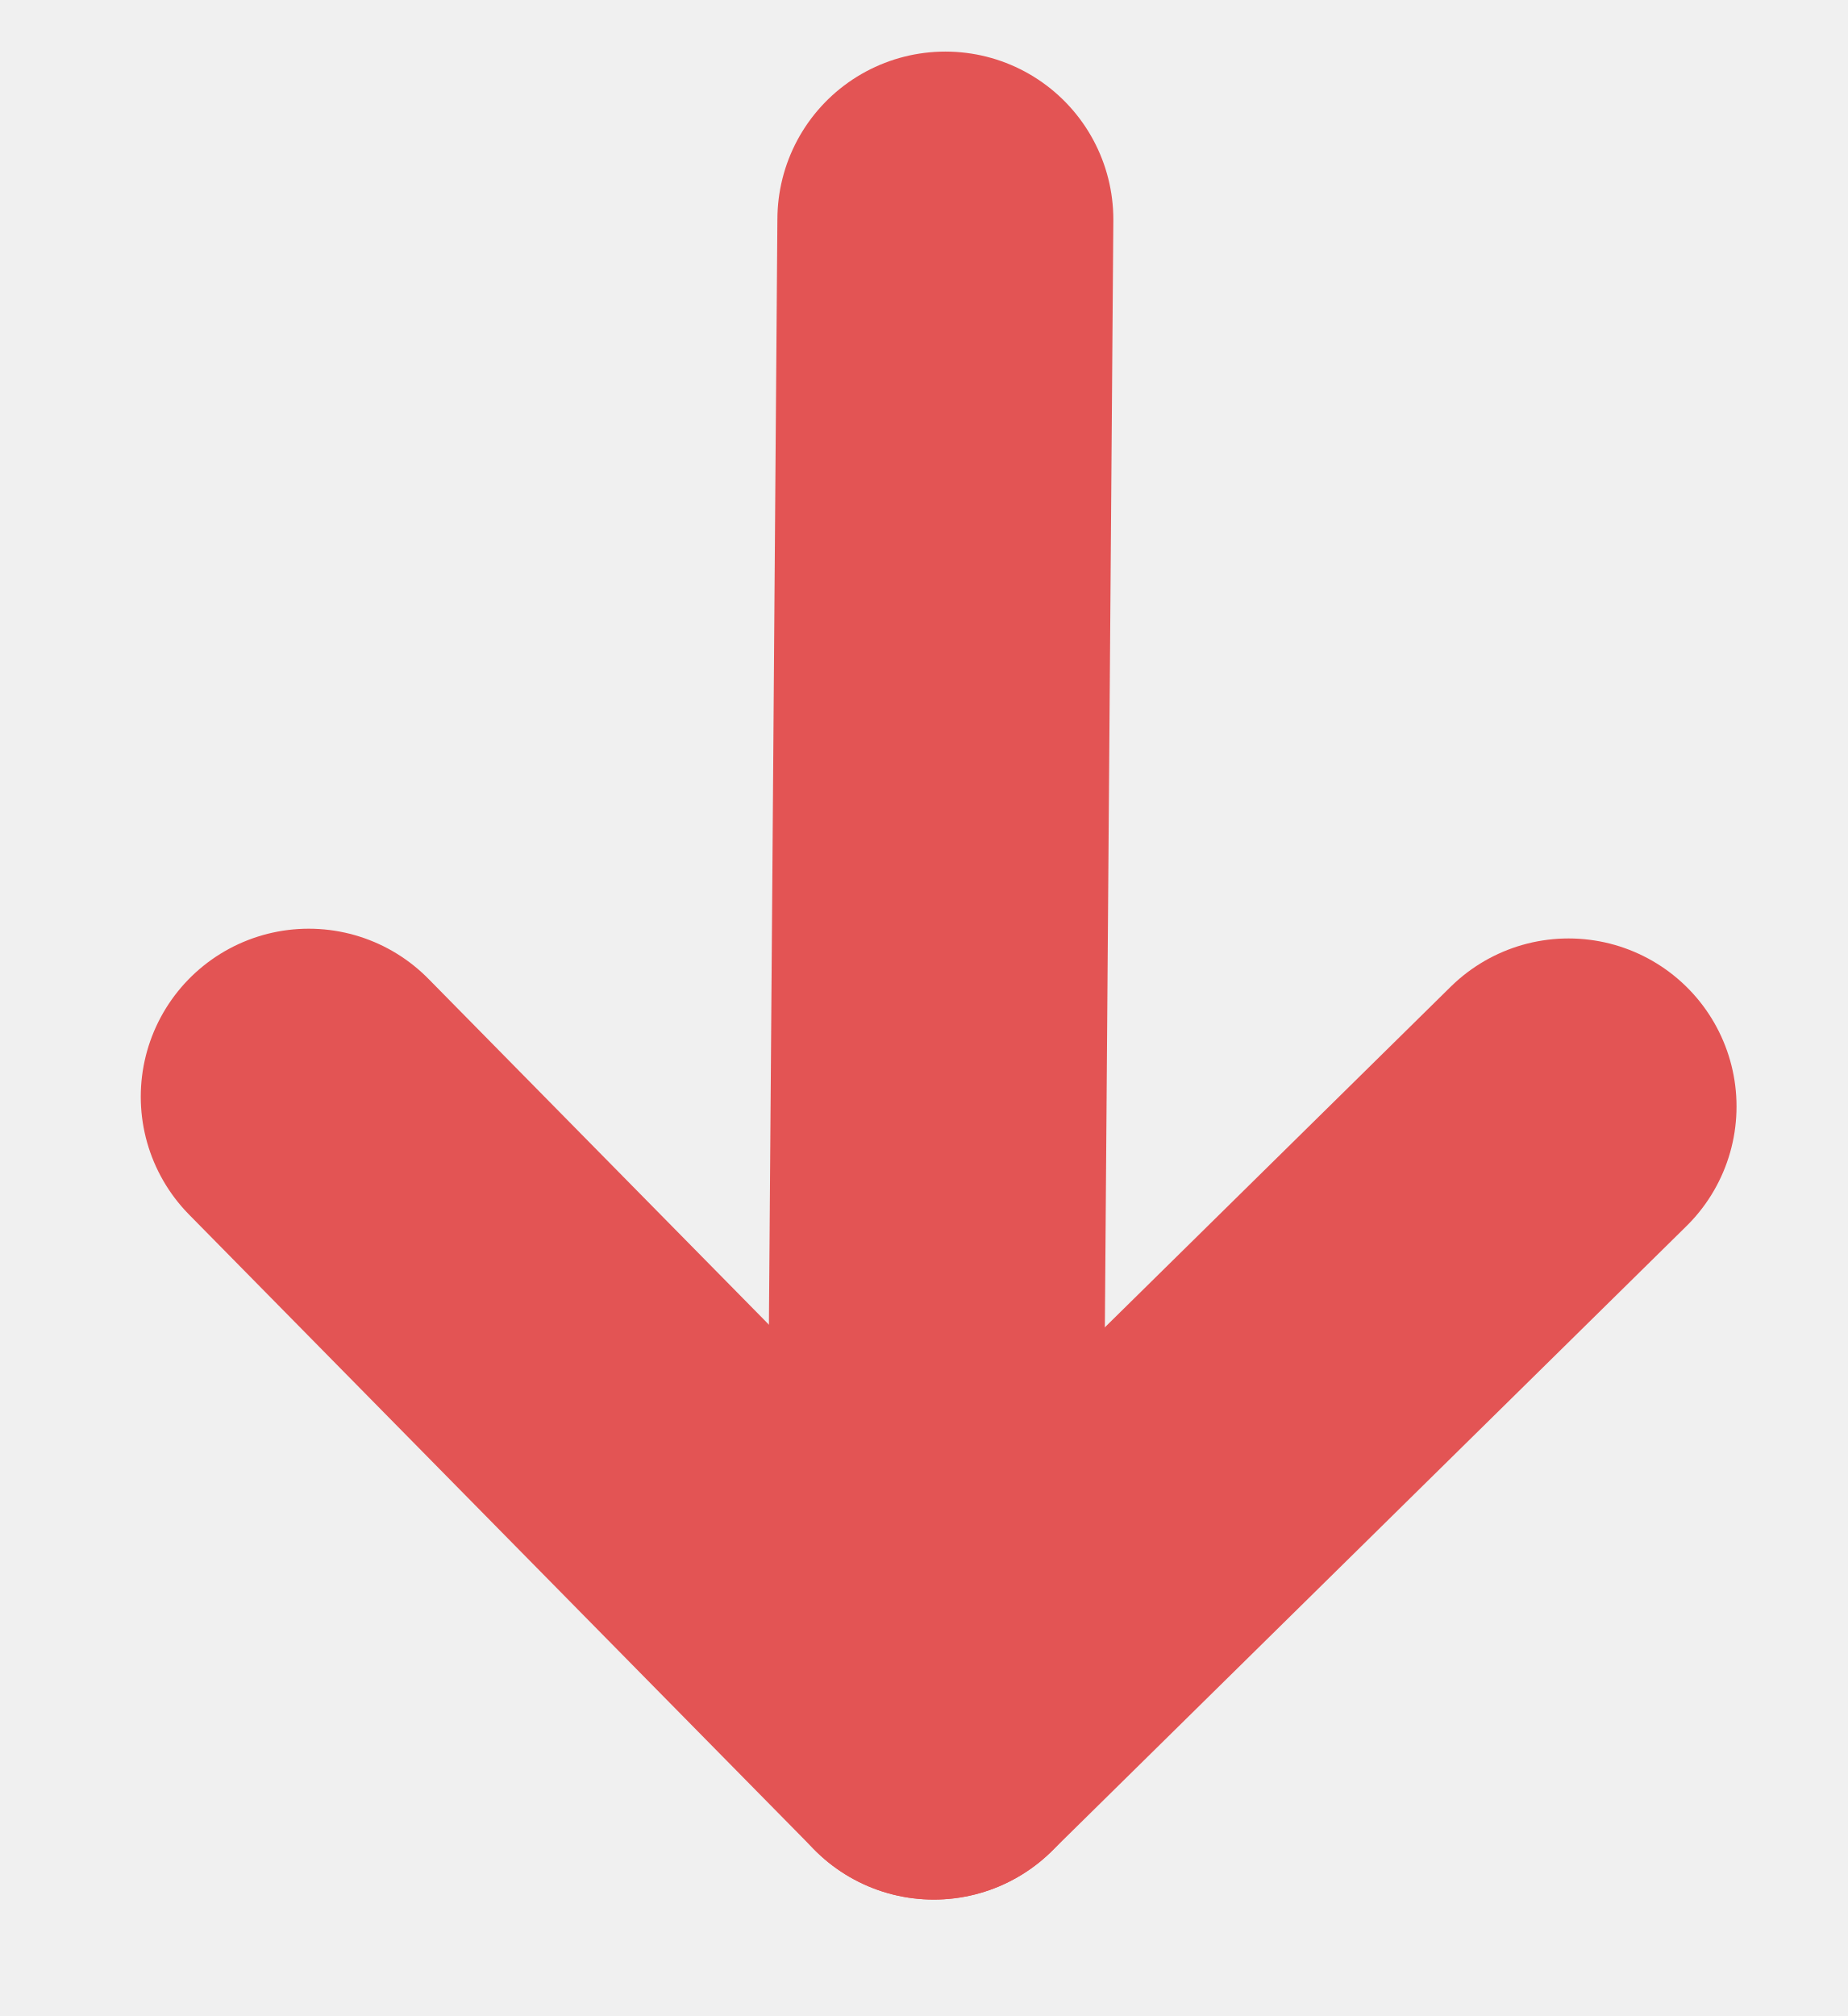
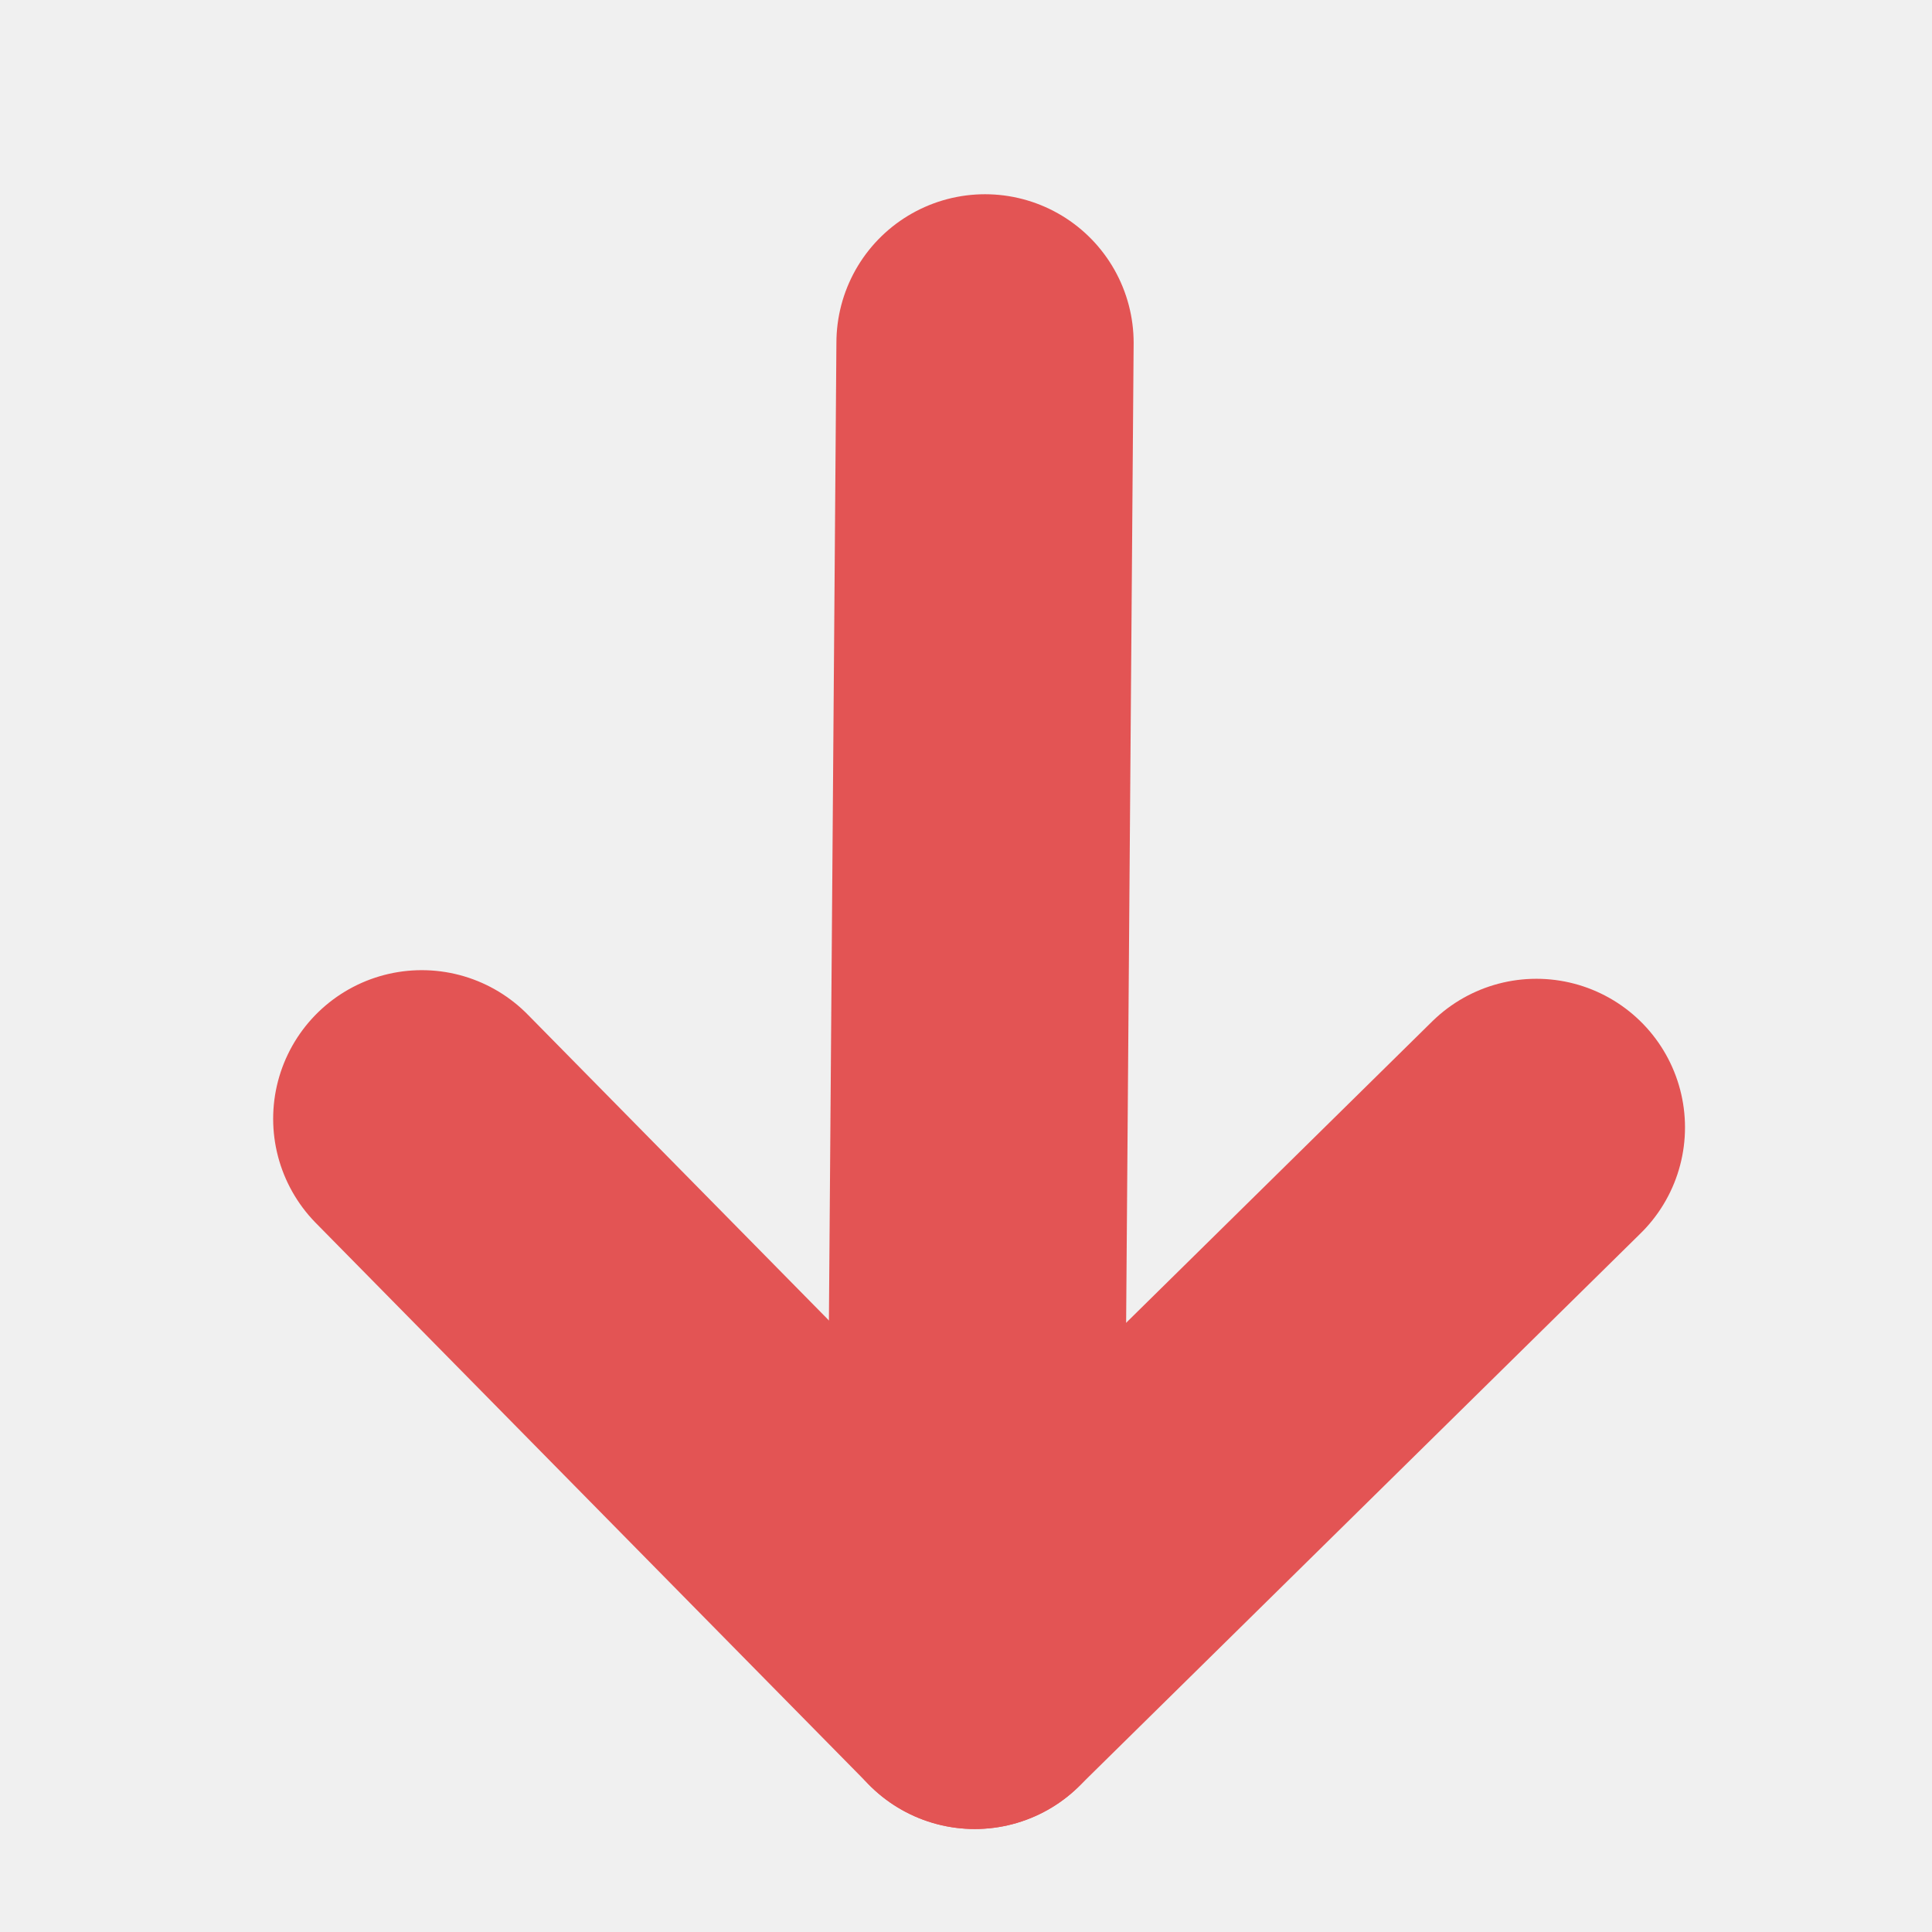
- <svg xmlns="http://www.w3.org/2000/svg" width="11" height="12" viewBox="0 0 11 12" fill="none">
-   <path d="M1.838 6.528L5.559 10.307L9.338 6.586" stroke="#E35454" stroke-width="2" stroke-linecap="round" stroke-linejoin="round" />
-   <path d="M5.628 1.307L5.559 10.307" stroke="#E35454" stroke-width="2" stroke-linecap="round" />
+ <svg xmlns="http://www.w3.org/2000/svg" width="13" height="13" viewBox="0 0 13 13" fill="none">
+   <g clip-path="url(#clip0_1_2637)">
+     <path d="M2.838 7.528L6.559 11.307L10.338 7.586" stroke="#E35454" stroke-width="2" stroke-linecap="round" stroke-linejoin="round" />
+     <path d="M6.628 2.307L6.559 11.307" stroke="#E35454" stroke-width="2" stroke-linecap="round" />
+   </g>
+   <defs>
+     <clipPath id="clip0_1_2637">
+       <rect width="12" height="12" fill="white" transform="matrix(0.999971 0.0076744 0.0076744 -0.999971 0.547852 12.761)" />
+     </clipPath>
+   </defs>
</svg>
